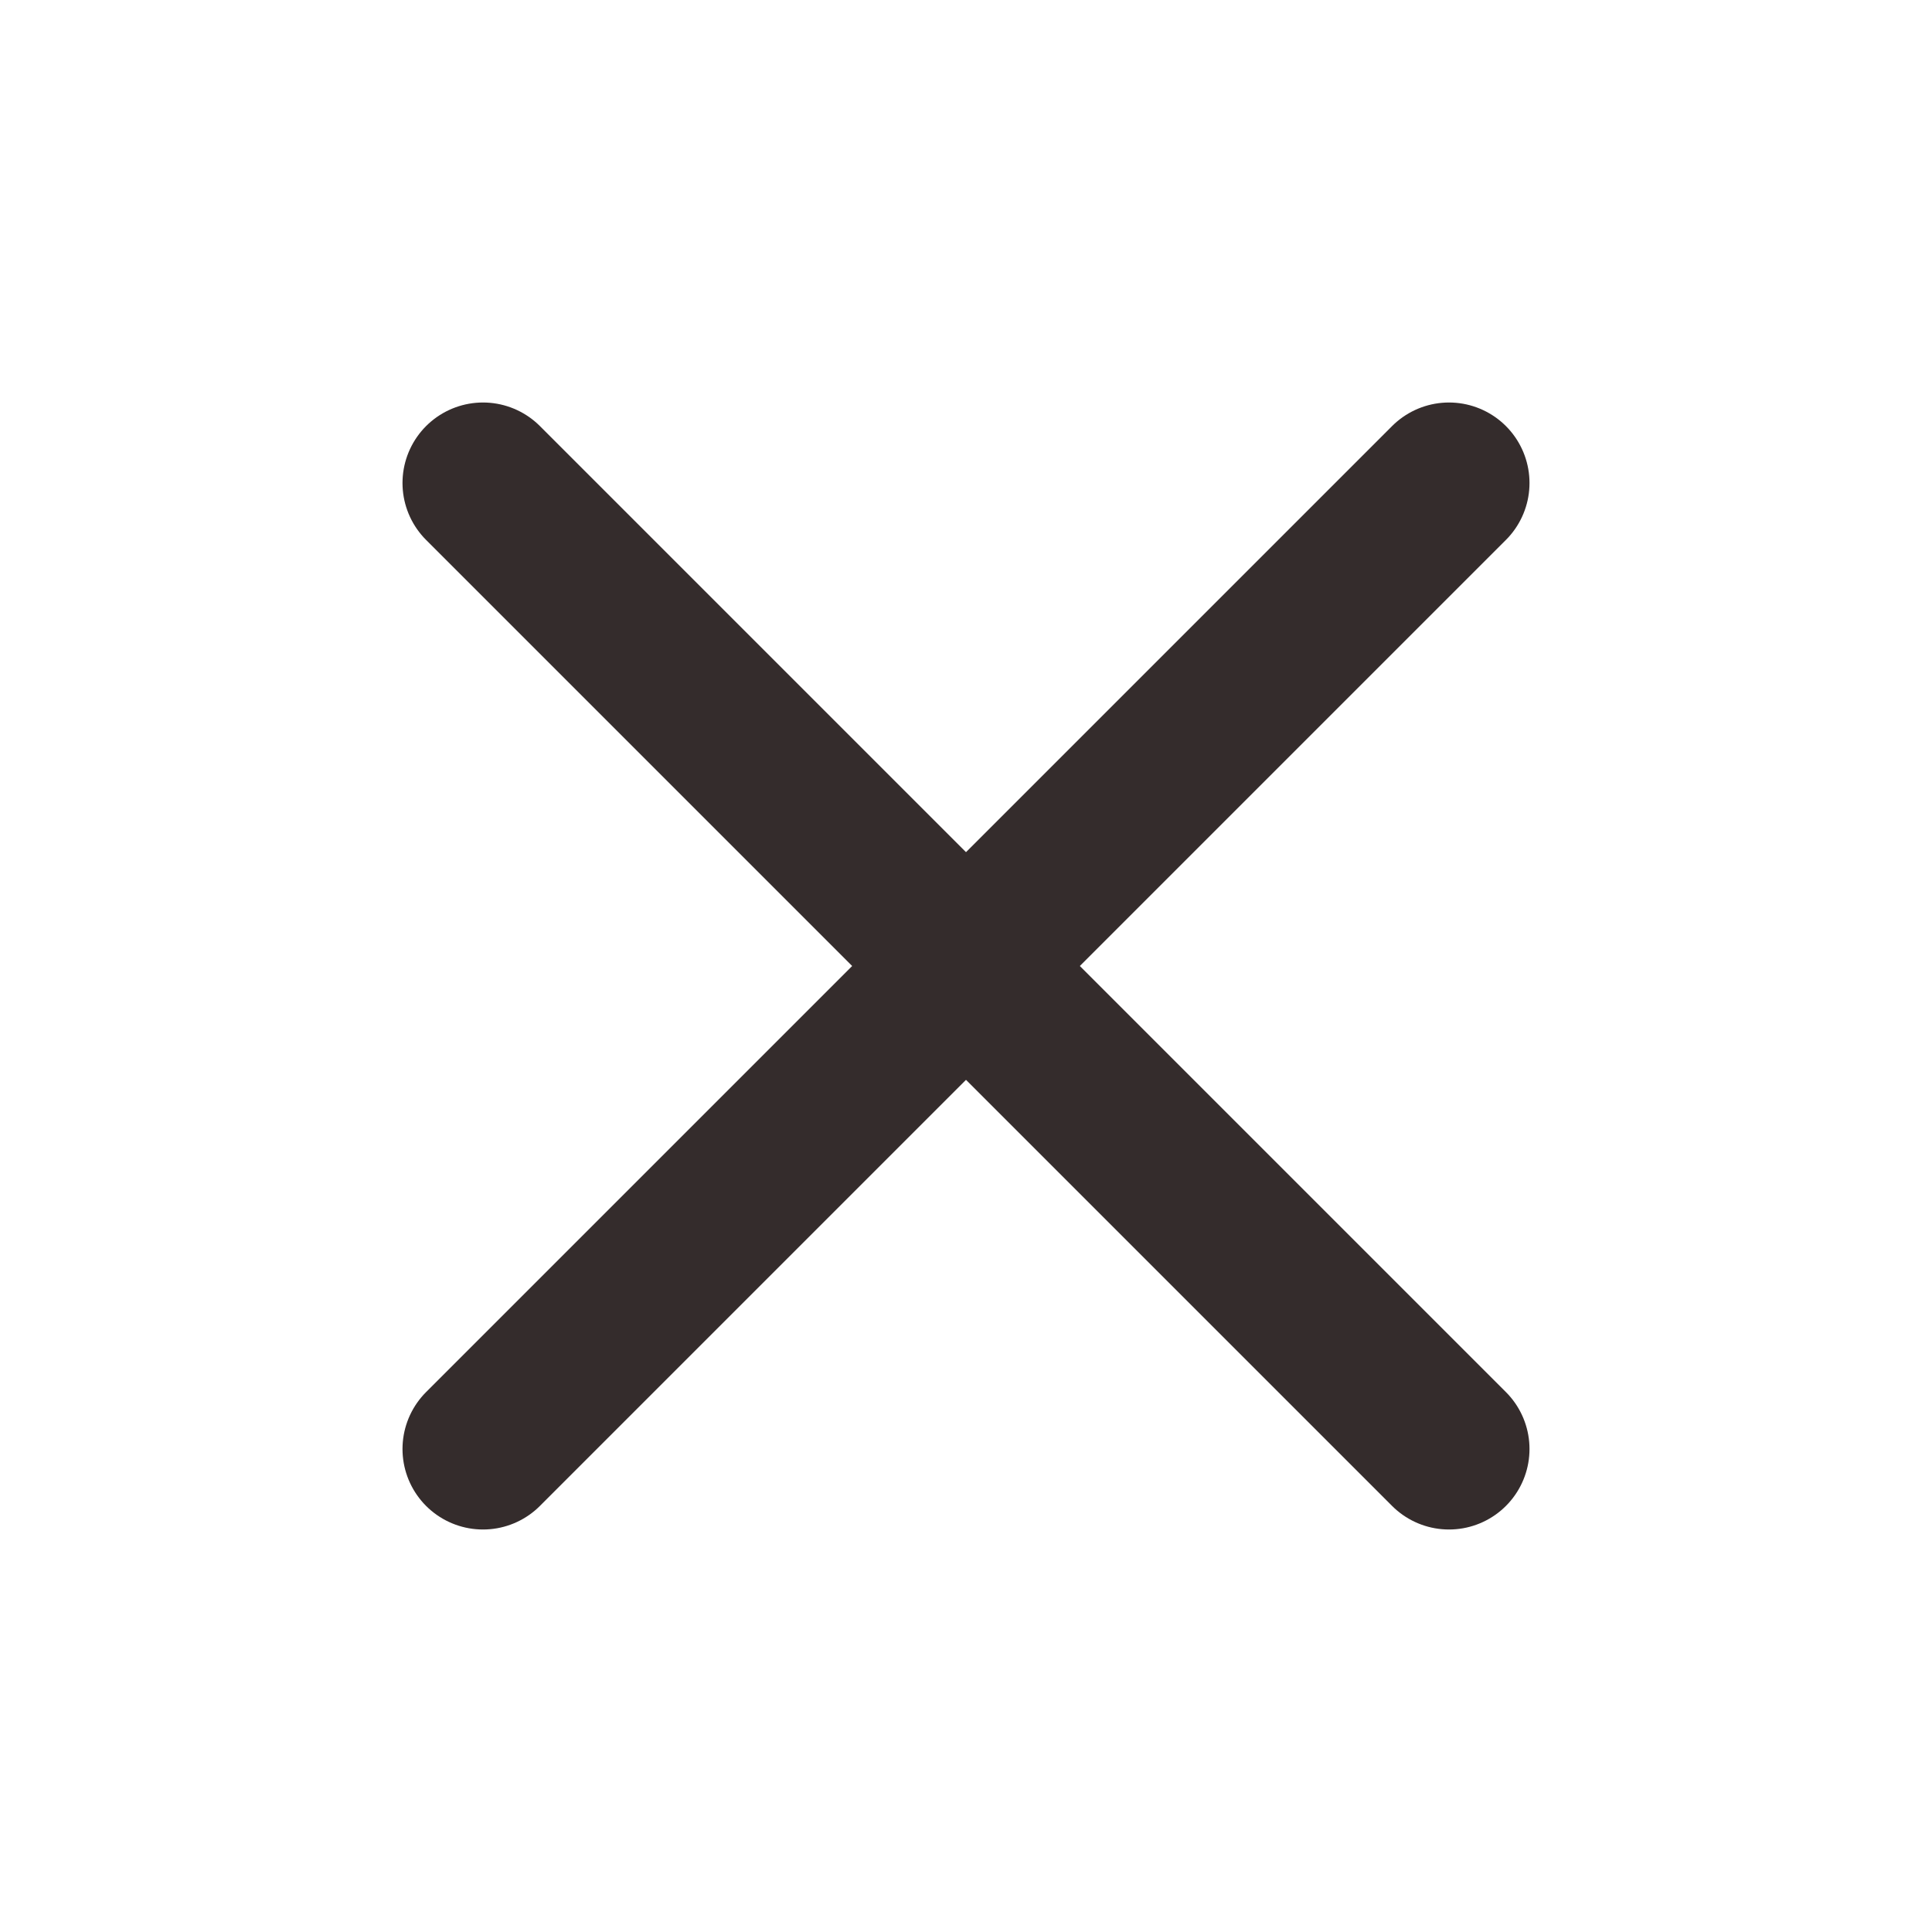
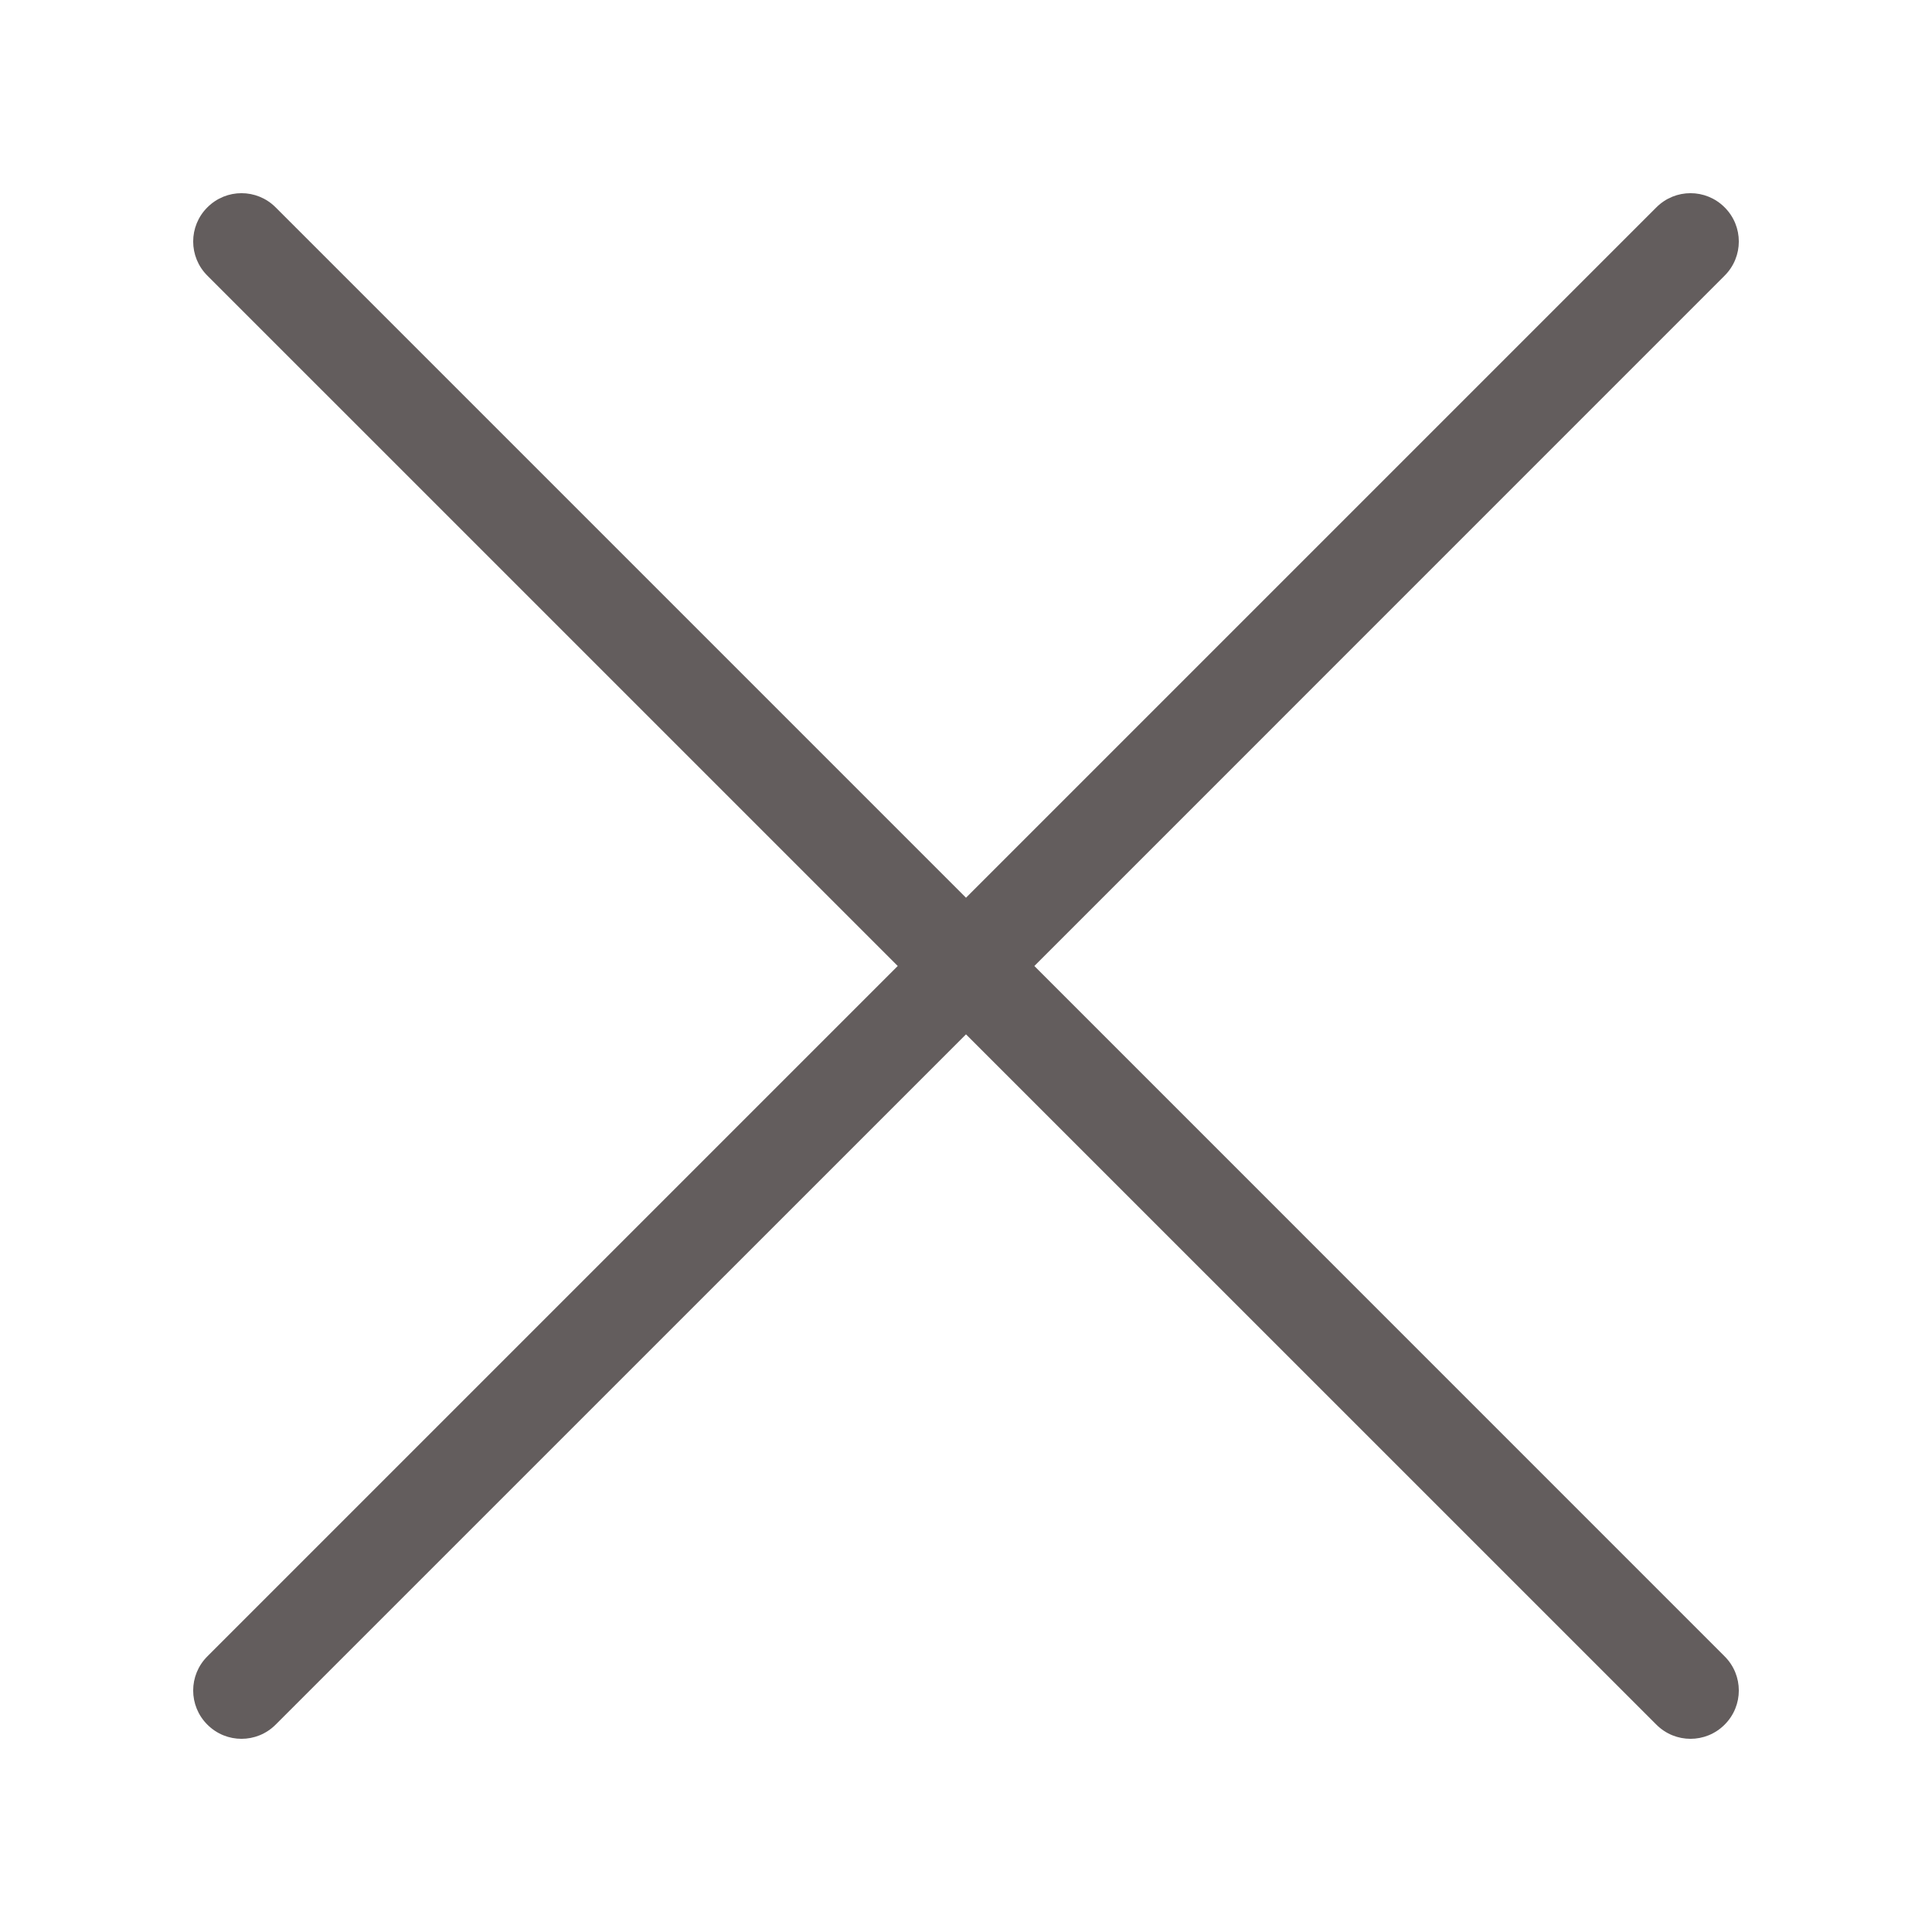
<svg xmlns="http://www.w3.org/2000/svg" width="24" height="24" viewBox="0 0 24 24" fill="none">
-   <path d="M18 6L6 18" stroke="#342C2C" stroke-width="2" stroke-linecap="round" stroke-linejoin="round" />
-   <path d="M6 6L18 18" stroke="#342C2C" stroke-width="2" stroke-linecap="round" stroke-linejoin="round" />
+   <path fill-rule="evenodd" clip-rule="evenodd" d="M2.576 2.576C2.81 2.341 3.19 2.341 3.424 2.576L12 11.152L20.576 2.576C20.81 2.341 21.19 2.341 21.424 2.576C21.659 2.81 21.659 3.19 21.424 3.424L12.849 12L21.424 20.576C21.659 20.81 21.659 21.19 21.424 21.424C21.19 21.659 20.81 21.659 20.576 21.424L12 12.849L3.424 21.424C3.19 21.659 2.81 21.659 2.576 21.424C2.341 21.19 2.341 20.81 2.576 20.576L11.152 12L2.576 3.424C2.341 3.19 2.341 2.81 2.576 2.576Z" fill="#635D5D" />
</svg>
